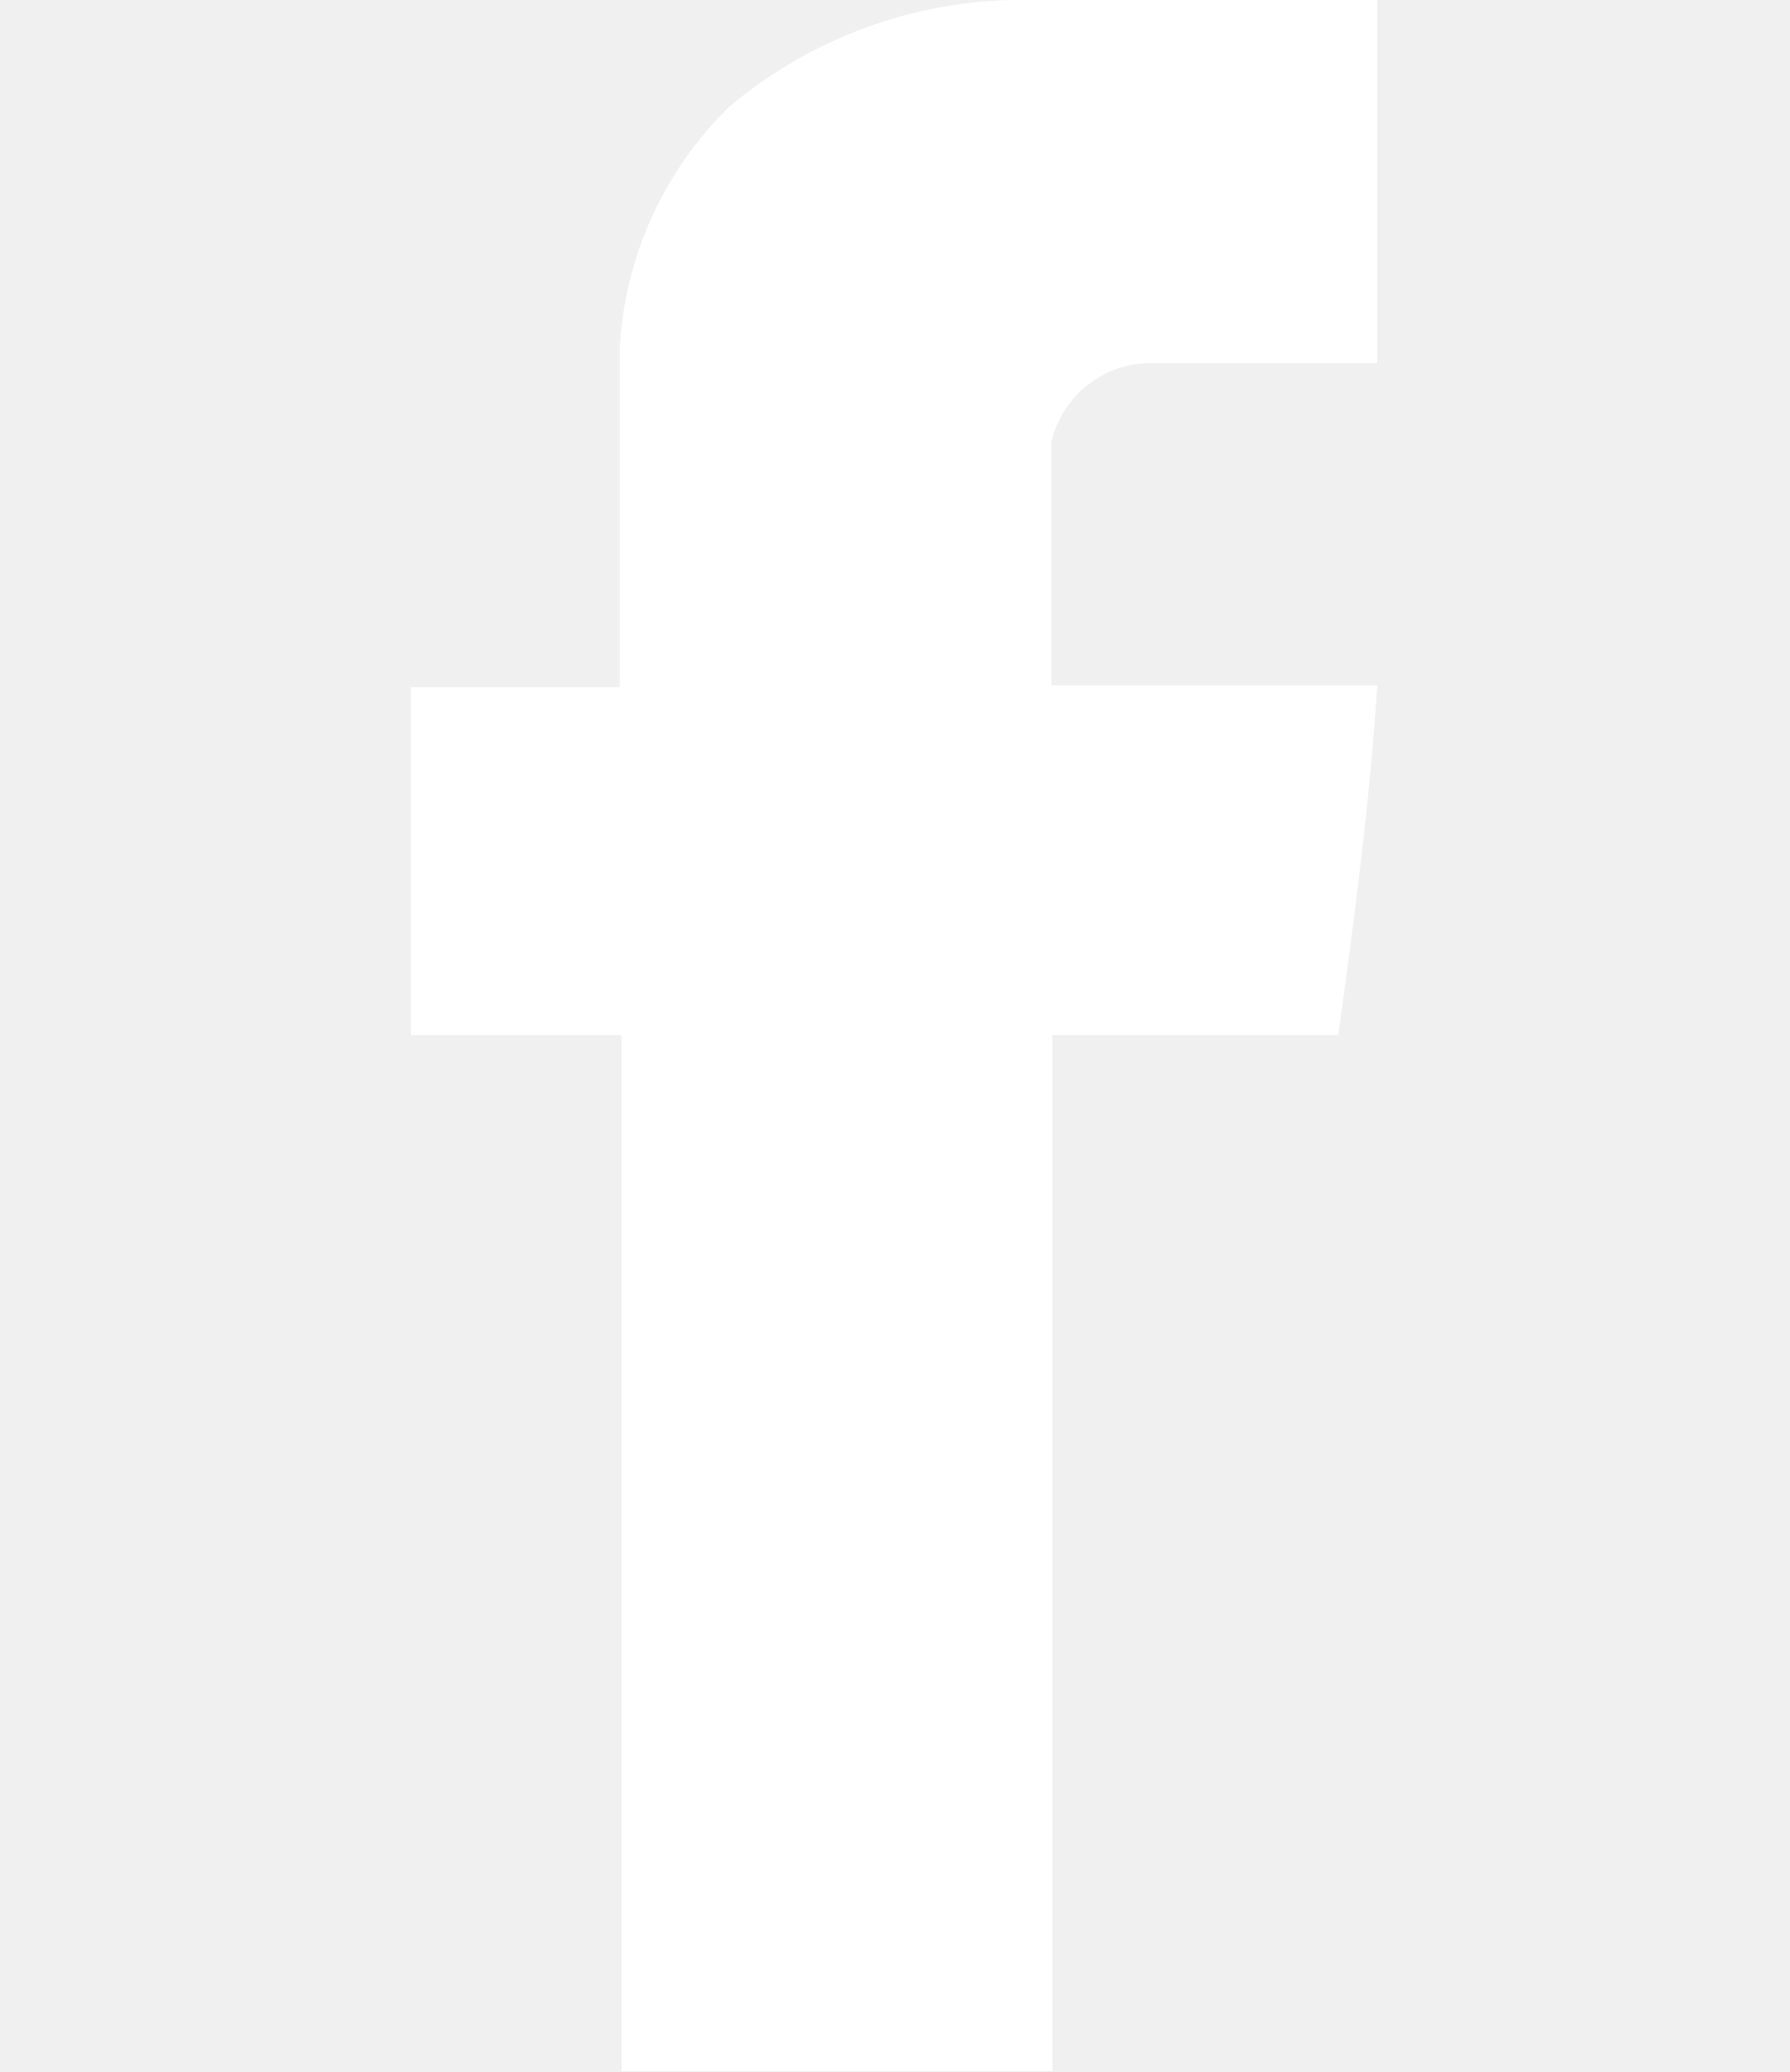
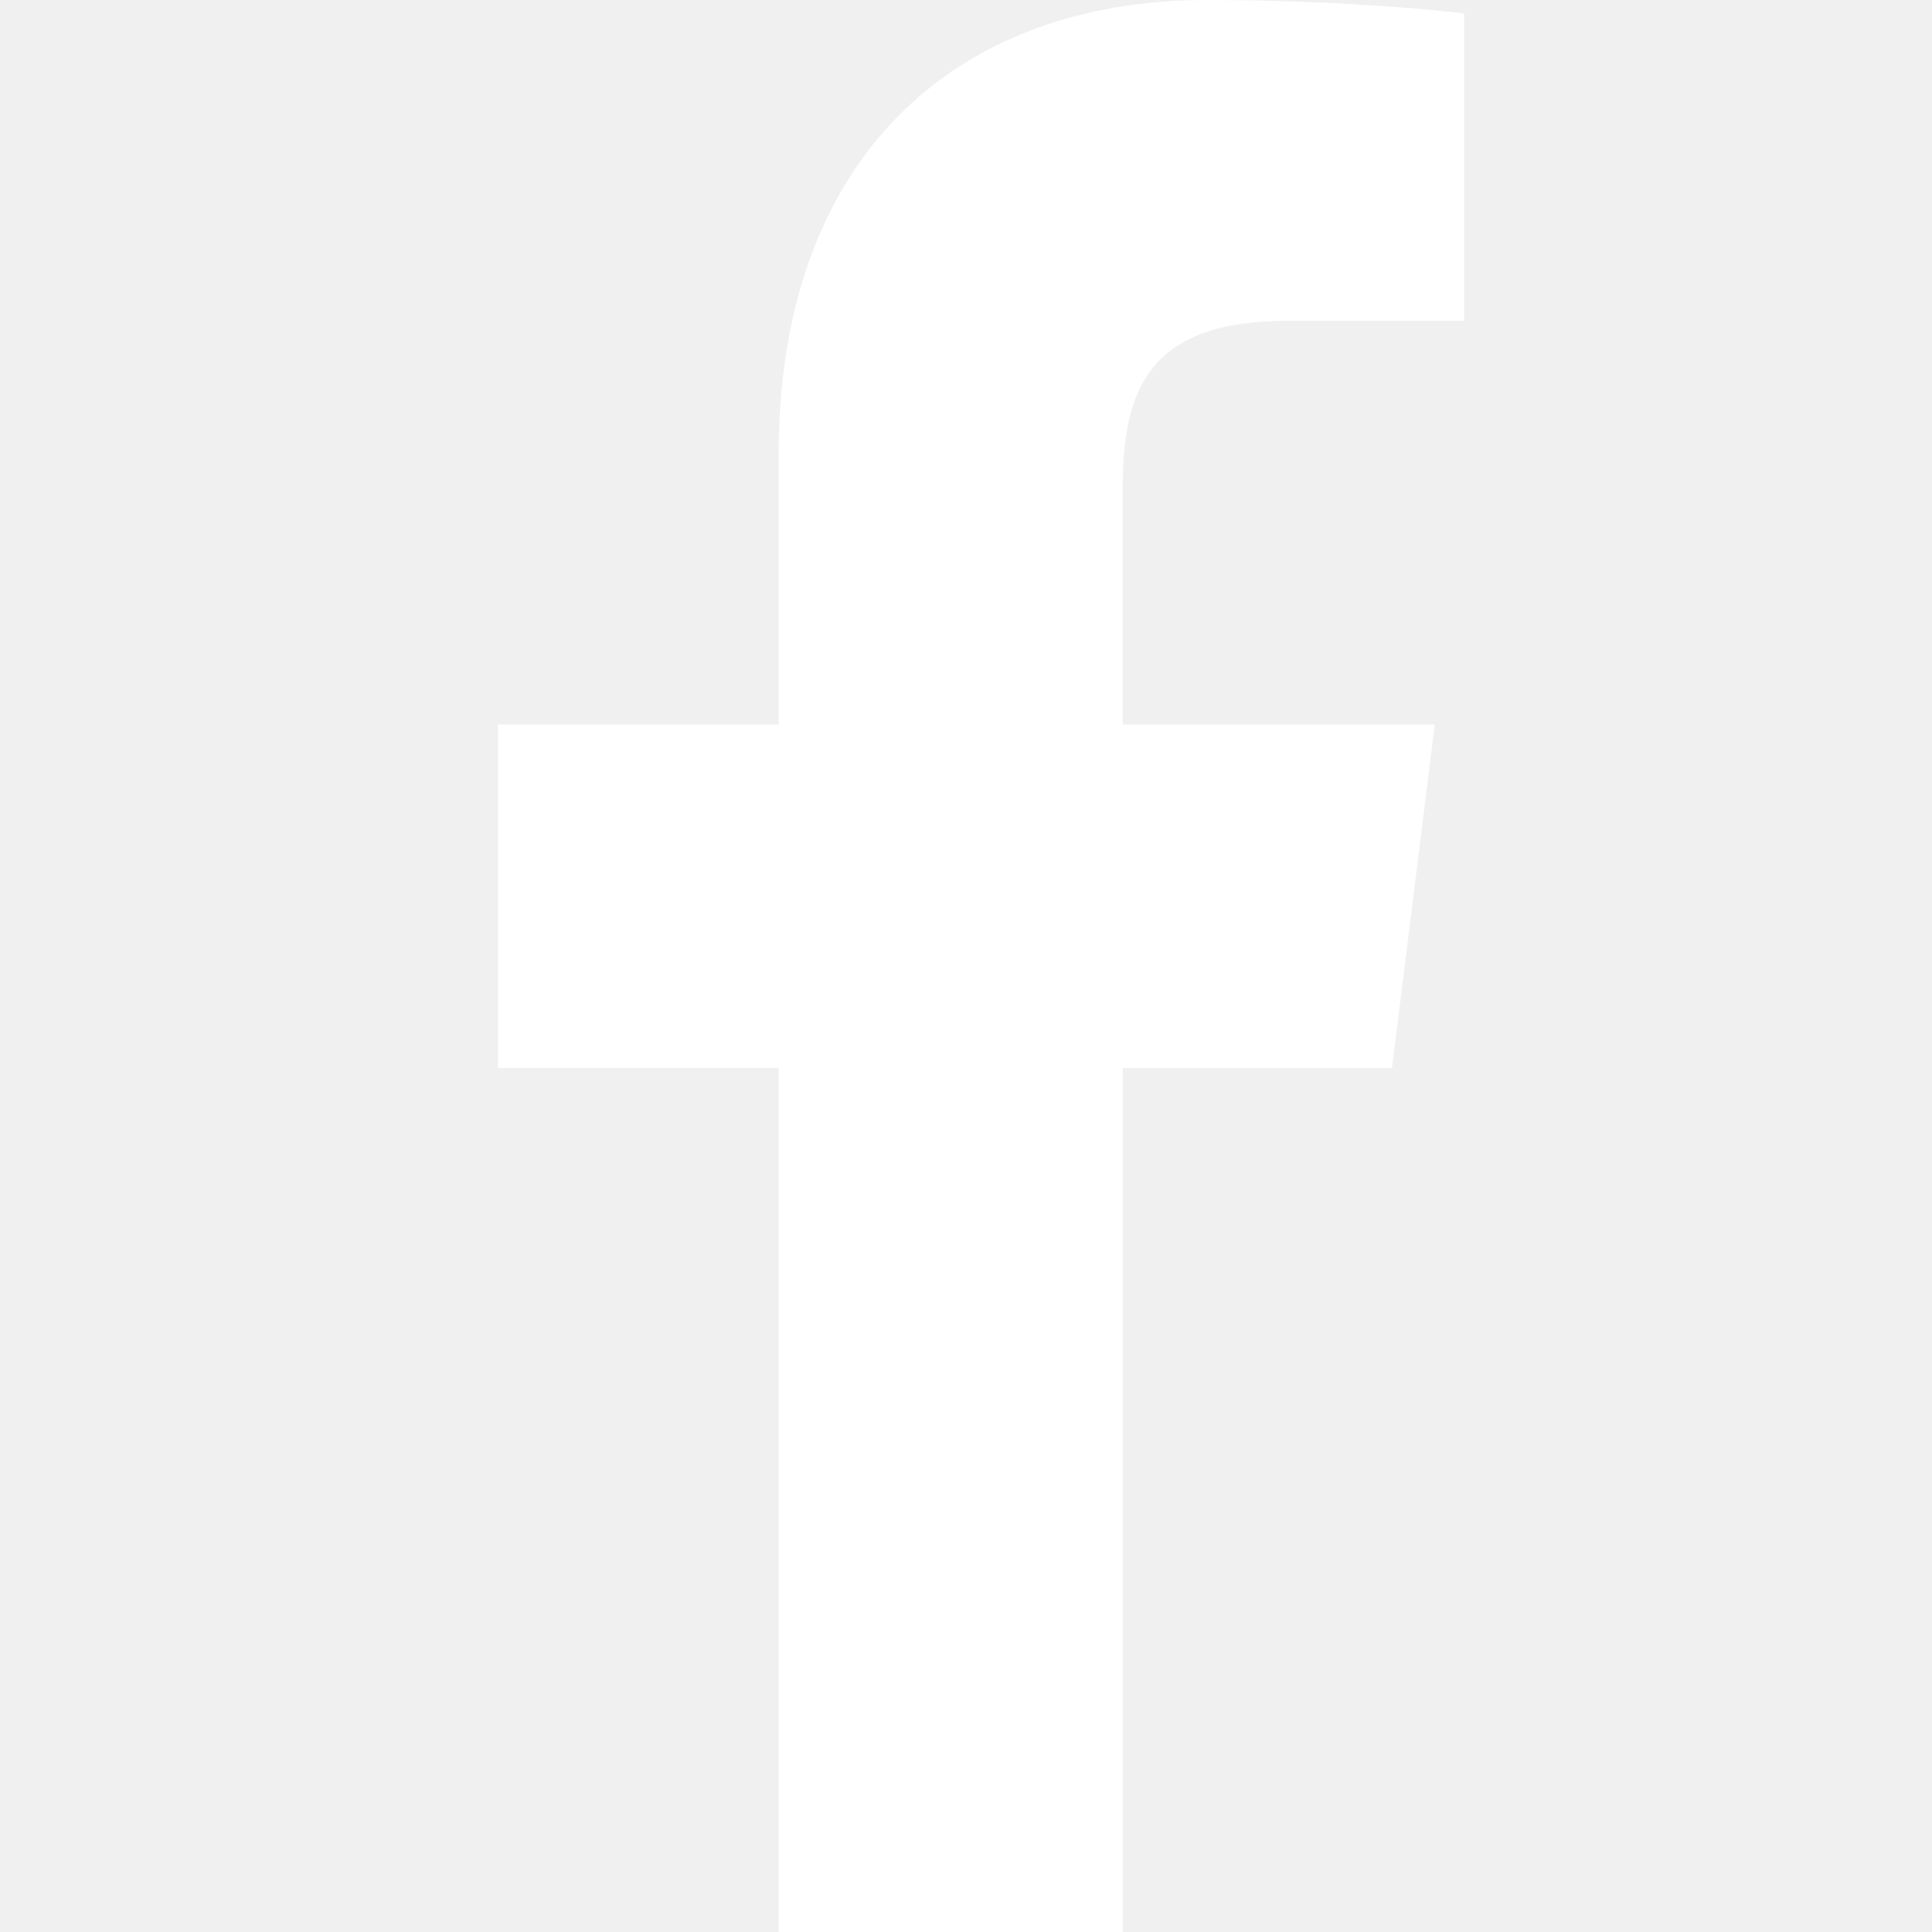
- <svg xmlns="http://www.w3.org/2000/svg" width="19" height="22" viewBox="0 0 10.15 21.74">
-   <path d="M3.34 1.12A4.77 4.77 0 0 1 6.53 0h3.61v3.81H7.81a1.07 1.07 0 0 0-1.09.83v2.55h3.42c-.08 1.23-.24 2.45-.41 3.67h-3v10.87H2.21V10.86H0V7.21h2.19V3.66a3.83 3.83 0 0 1 1.15-2.54z" fill="#fff" />
+ <svg xmlns="http://www.w3.org/2000/svg" id="Bold" enable-background="new 0 0 24 24" height="512px" viewBox="0 0 24 24" width="512px">
+   <g>
+     <path d="m15.997 3.985h2.191v-3.816c-.378-.052-1.678-.169-3.192-.169-3.159 0-5.323 1.987-5.323 5.639v3.361h-3.486v4.266h3.486v10.734h4.274v-10.733h3.345l.531-4.266h-3.877v-2.939c.001-1.233.333-2.077 2.051-2.077z" data-original="#000000" class="active-path" data-old_color="#000000" fill="#FFFFFF" />
+   </g>
</svg>
